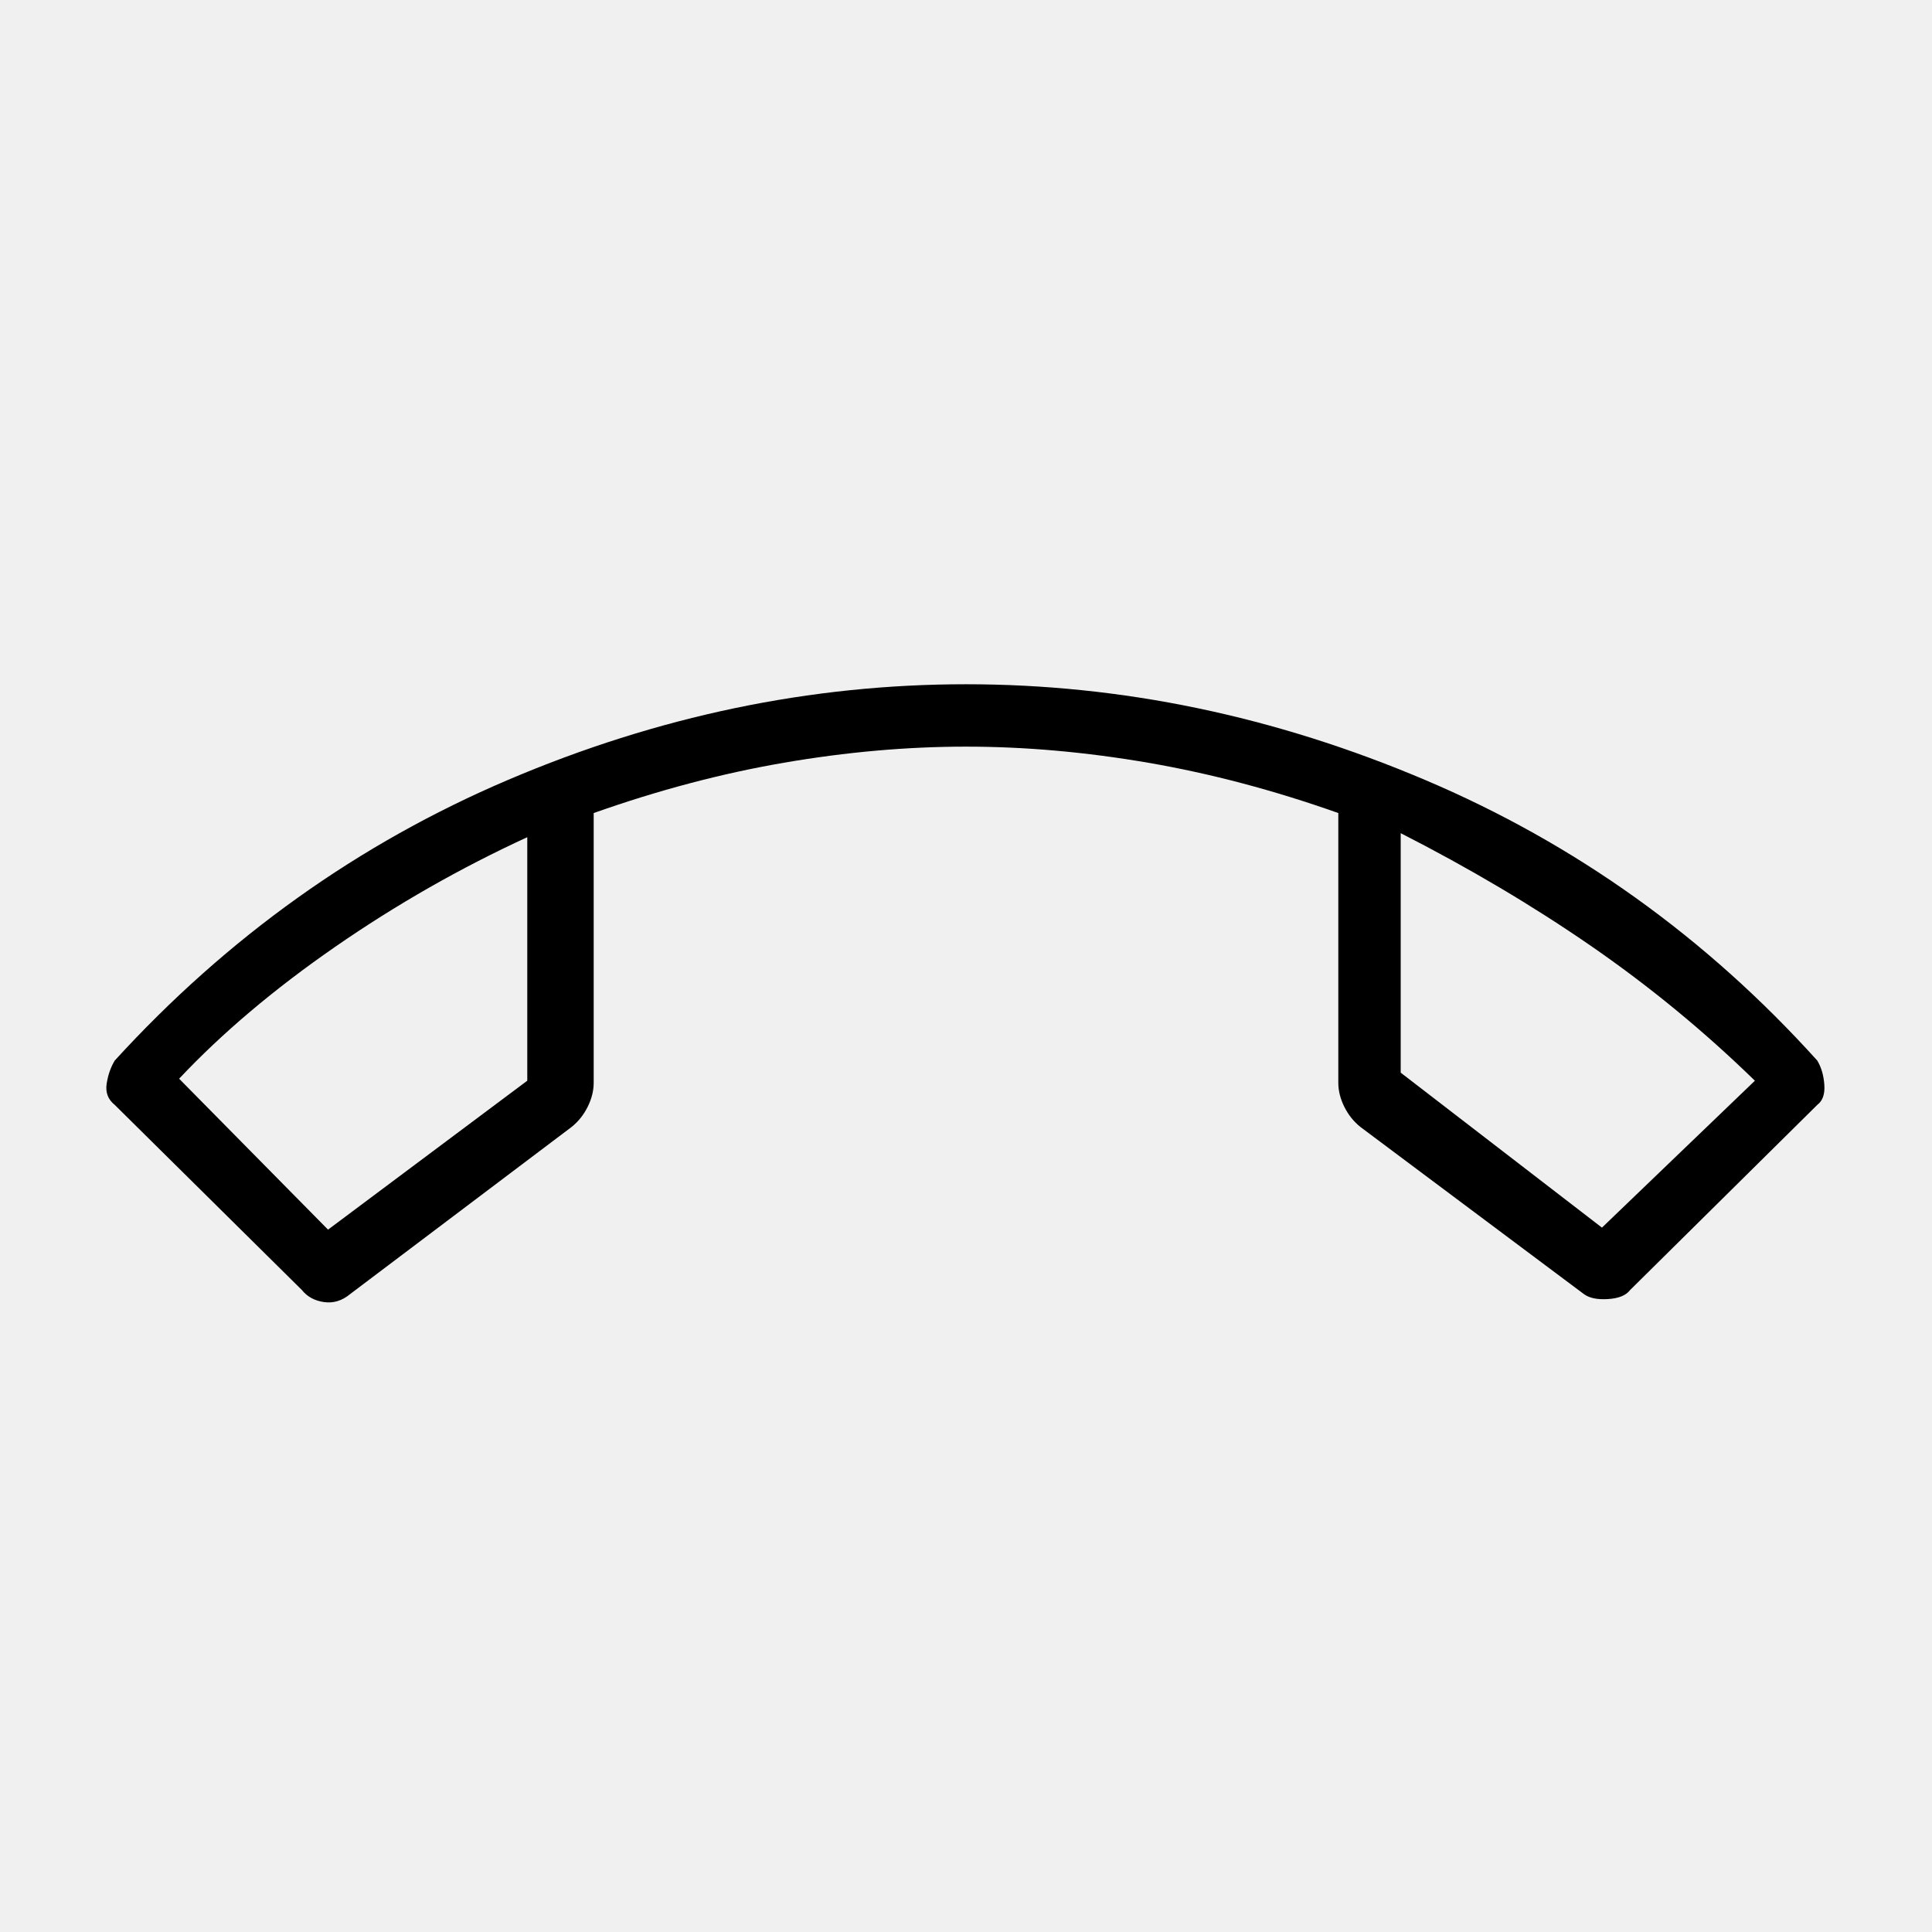
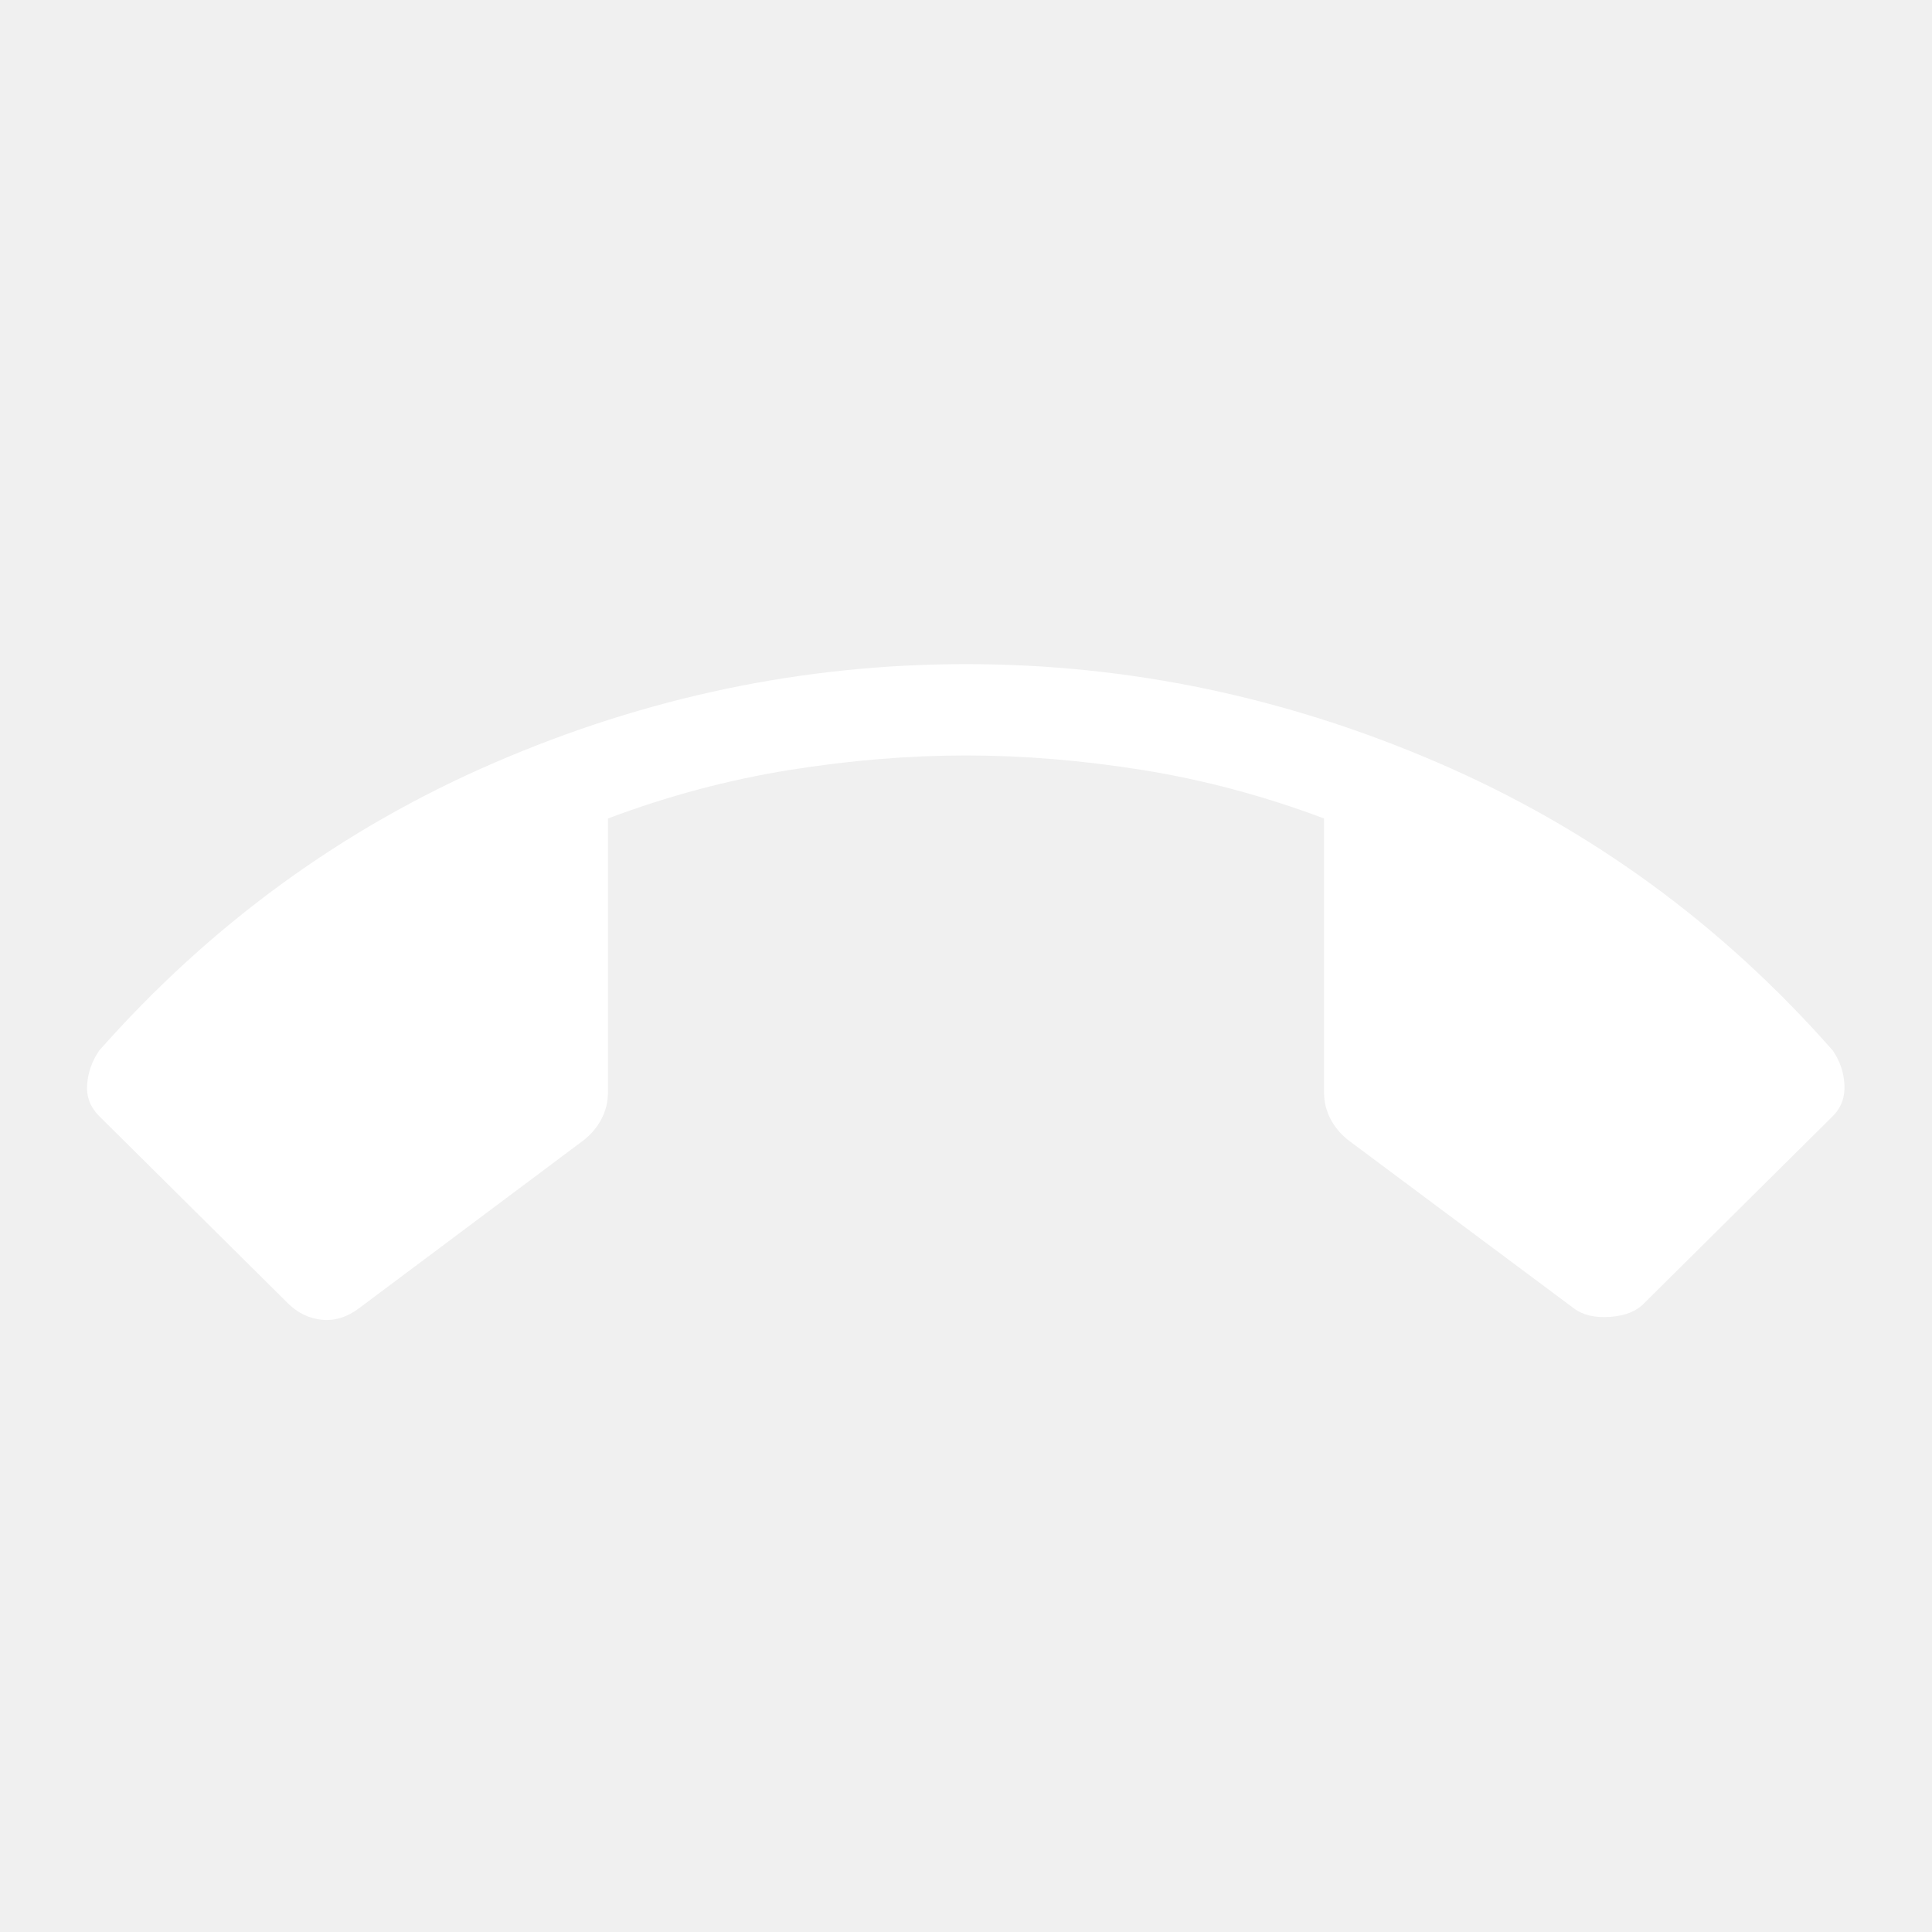
- <svg xmlns="http://www.w3.org/2000/svg" height="48" width="48">
-   <path d="M24 17q5.8 0 11.4 2.375 5.6 2.375 9.75 6.975.15.25.175.6.025.35-.175.5l-4.65 4.6q-.15.2-.55.225-.4.025-.6-.125L33.8 28q-.25-.2-.4-.5-.15-.3-.15-.6v-6.7q-2.4-.85-4.725-1.25-2.325-.4-4.525-.4t-4.525.4q-2.325.4-4.725 1.25v6.7q0 .3-.15.6t-.4.5l-5.5 4.15q-.3.25-.65.2-.35-.05-.55-.3l-4.65-4.6q-.25-.2-.2-.525.05-.325.2-.575 4.2-4.6 9.775-6.975T24 17Zm-10.9 3.8q-2.5 1.15-4.775 2.725Q6.05 25.1 4.45 26.8l3.7 3.75 4.95-3.7Zm21.7-.1v5.95l5 3.85 3.8-3.65Q41.7 25 39.525 23.5 37.35 22 34.8 20.7Zm-21.7.1Zm21.7-.1Z" />
+ <svg xmlns="http://www.w3.org/2000/svg" height="48" viewBox="0 96 960 960" width="48">
+   <path fill="#fff" d="M480 426.001q121 0 234.461 48.961Q827.922 523.924 910.692 618q5.307 7.693 5.807 17t-5.807 15.615l-93.616 92.846q-5.692 6.077-17.038 6.885-11.345.807-18.038-4.27L669.539 662.23q-5.615-4.615-8.615-10.615t-3-12.615V502.692Q613.231 485.923 568 478.654q-45.231-7.27-88-7.27t-88 7.27q-45.231 7.269-89.924 24.038V639q0 6.615-3 12.615t-8.615 10.615l-112.077 83.846q-8.923 6.693-18.538 5.693t-16.922-8.308l-93.616-92.846q-6.692-6.692-6-15.807.693-9.115 6-16.808 83.154-94.076 196.423-143.038Q359 426.001 480 426.001Z" />
</svg>
